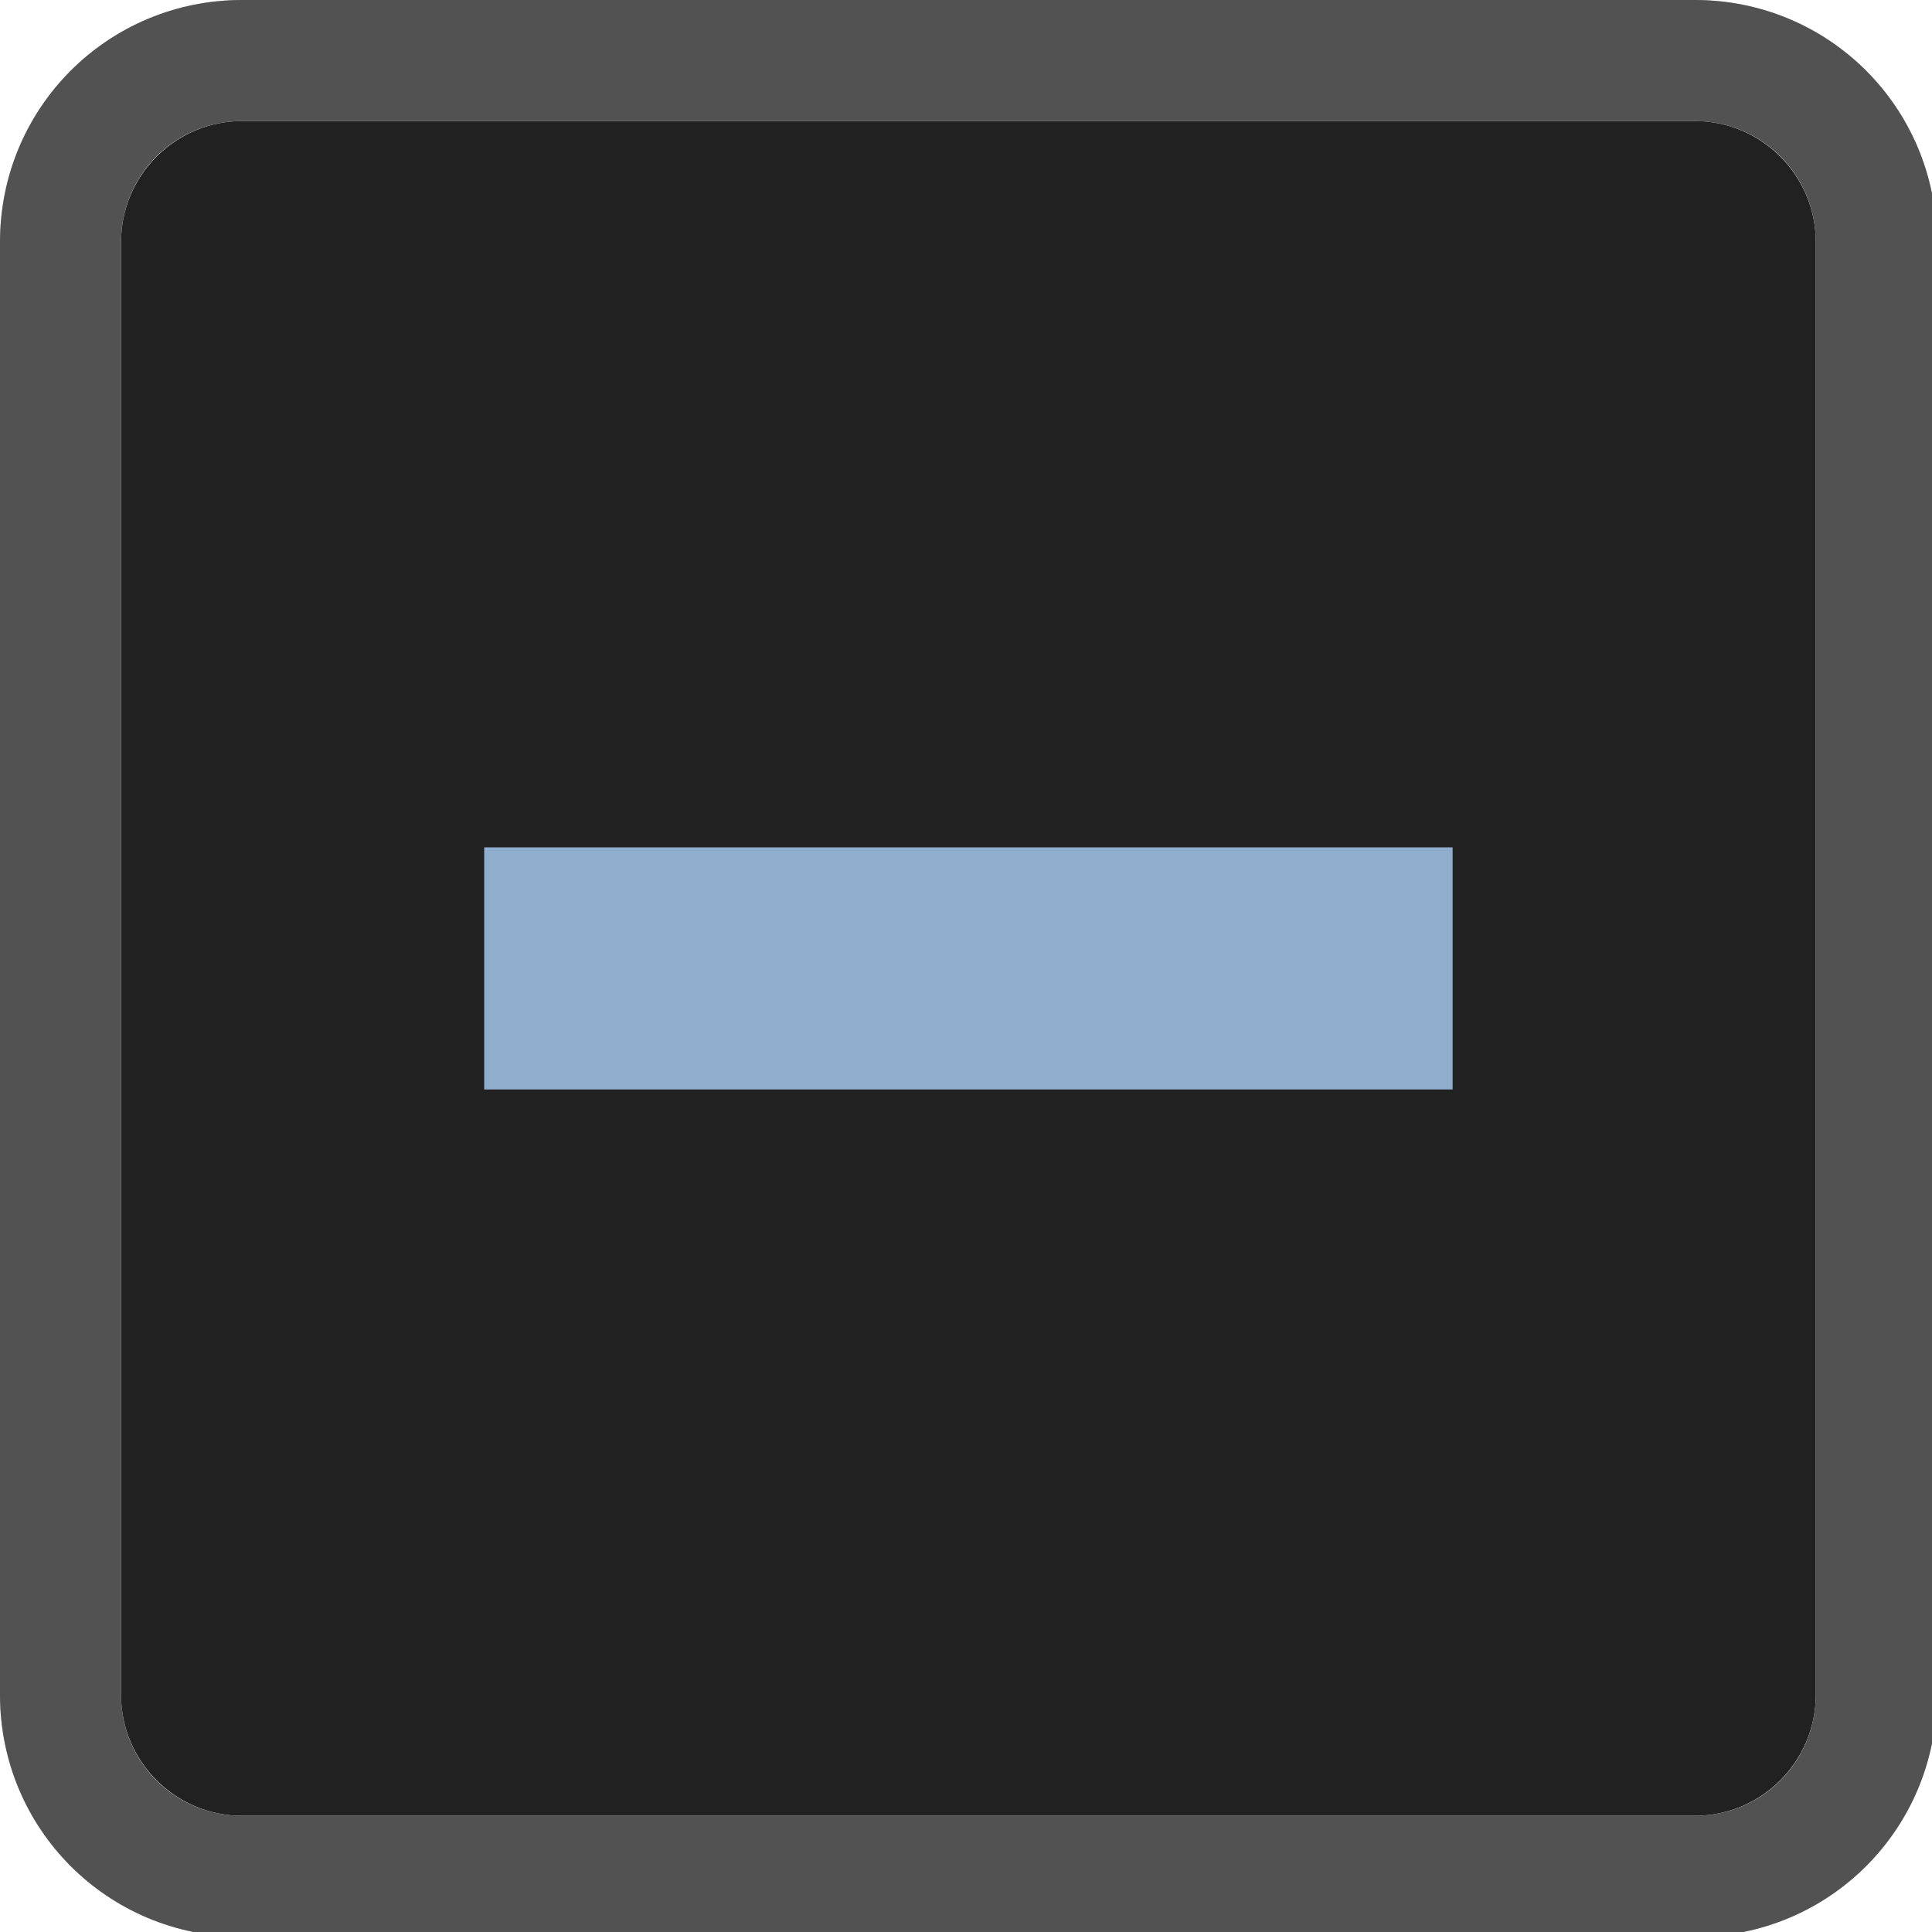
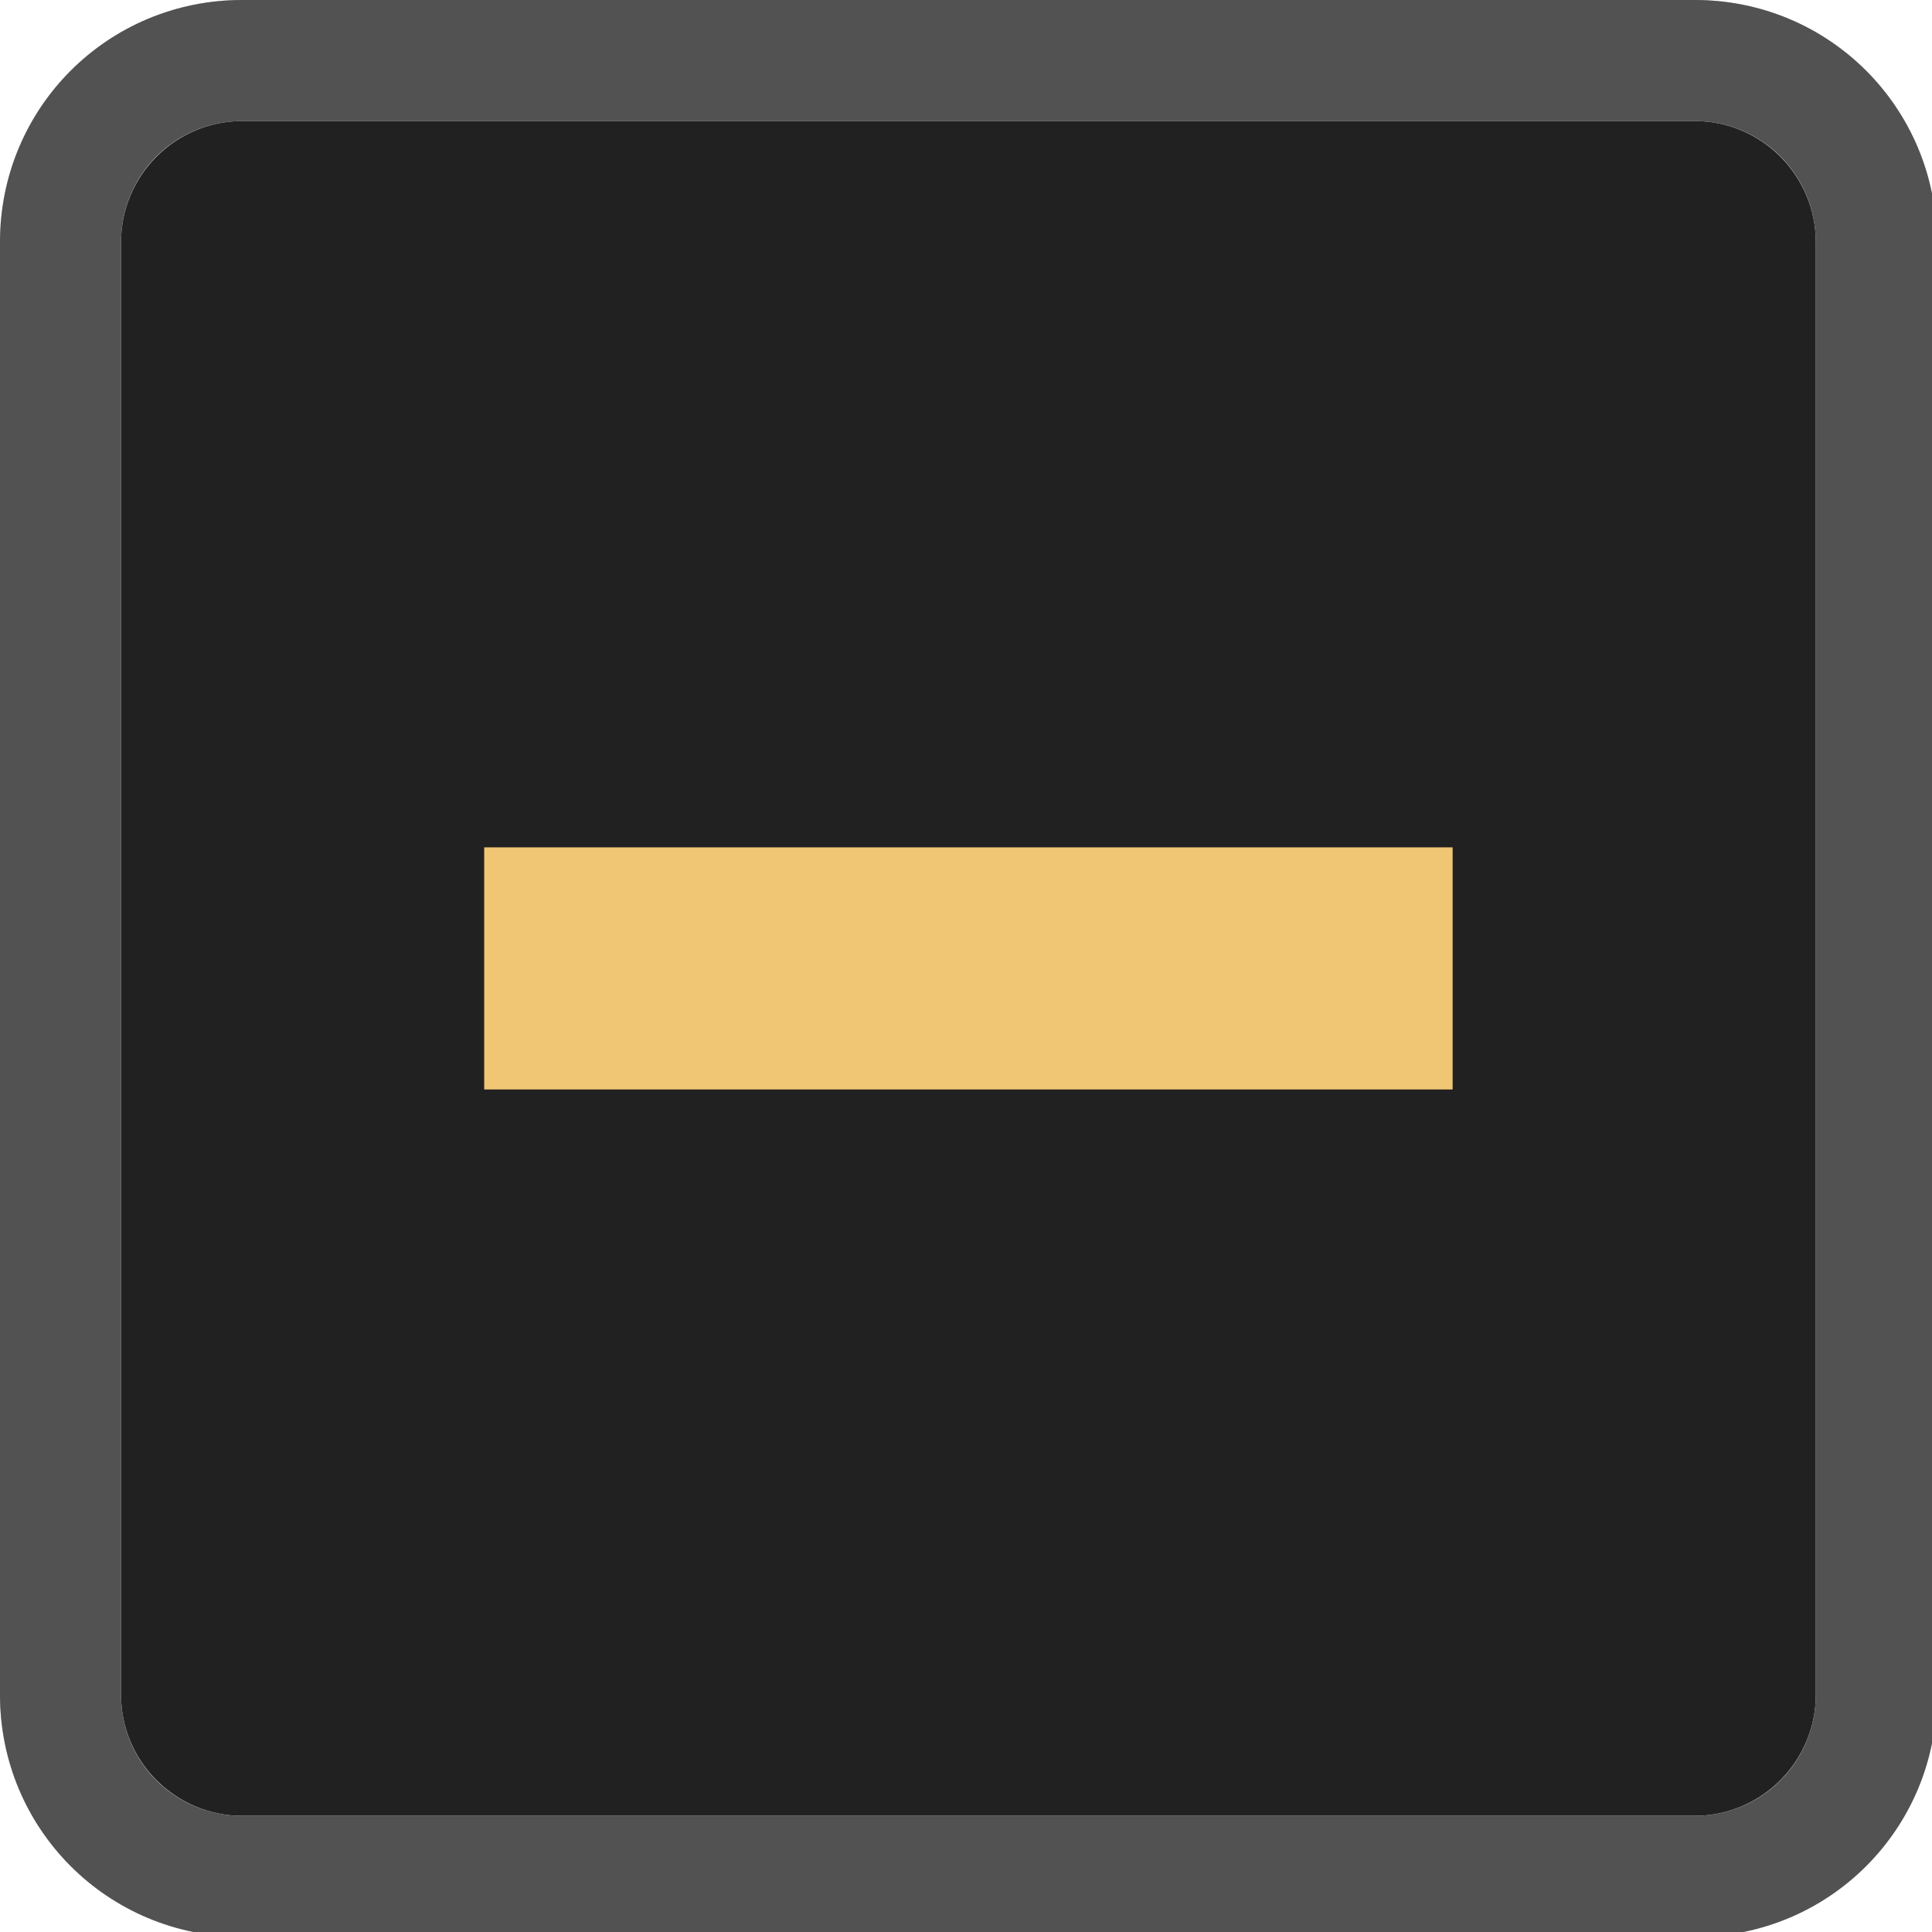
<svg xmlns="http://www.w3.org/2000/svg" width="133pt" height="133pt" viewBox="0 0 133 133" version="1.1">
  <g id="surface1">
    <path style=" stroke:none;fill-rule:nonzero;fill:#212121;fill-opacity:1;" d="M 16.668 8.332 L 116.668 8.332 C 121.258 8.332 125 12.078 125 16.668 L 125 116.668 C 125 121.258 121.258 125 116.668 125 L 16.668 125 C 12.078 125 8.332 121.258 8.332 116.668 L 8.332 16.668 C 8.332 12.078 12.078 8.332 16.668 8.332 Z M 16.668 8.332 " />
    <path style=" stroke:none;fill-rule:nonzero;fill:#212121;fill-opacity:1;" d="M 16.668 0 C 7.422 0 0 7.422 0 16.668 L 0 116.668 C 0 125.91 7.422 133.332 16.668 133.332 L 116.668 133.332 C 125.91 133.332 133.332 125.91 133.332 116.668 L 133.332 16.668 C 133.332 7.422 125.91 0 116.668 0 Z M 16.668 8.332 L 116.668 8.332 C 121.289 8.332 125 12.043 125 16.668 L 125 116.668 C 125 121.289 121.289 125 116.668 125 L 16.668 125 C 12.043 125 8.332 121.289 8.332 116.668 L 8.332 16.668 C 8.332 12.043 12.043 8.332 16.668 8.332 Z M 16.668 8.332 " />
    <path style=" stroke:none;fill-rule:nonzero;fill:#c7c7c7;fill-opacity:0.30;" d="M 16.668 0 C 7.422 0 0 7.422 0 16.668 L 0 116.668 C 0 125.91 7.422 133.332 16.668 133.332 L 116.668 133.332 C 125.91 133.332 133.332 125.91 133.332 116.668 L 133.332 16.668 C 133.332 7.422 125.91 0 116.668 0 Z M 16.668 8.332 L 116.668 8.332 C 121.289 8.332 125 12.043 125 16.668 L 125 116.668 C 125 121.289 121.289 125 116.668 125 L 16.668 125 C 12.043 125 8.332 121.289 8.332 116.668 L 8.332 16.668 C 8.332 12.043 12.043 8.332 16.668 8.332 Z M 16.668 8.332 " />
-     <path style=" stroke:none;fill-rule:nonzero;fill:#8fadcc;fill-opacity:1;" d="M 33.332 58.332 L 100 58.332 L 100 75 L 33.332 75 Z M 33.332 58.332 " />
+     <path style=" stroke:none;fill-rule:nonzero;fill:#f0c674;fill-opacity:1;" d="M 33.332 58.332 L 100 58.332 L 100 75 L 33.332 75 Z M 33.332 58.332 " />
  </g>
</svg>
